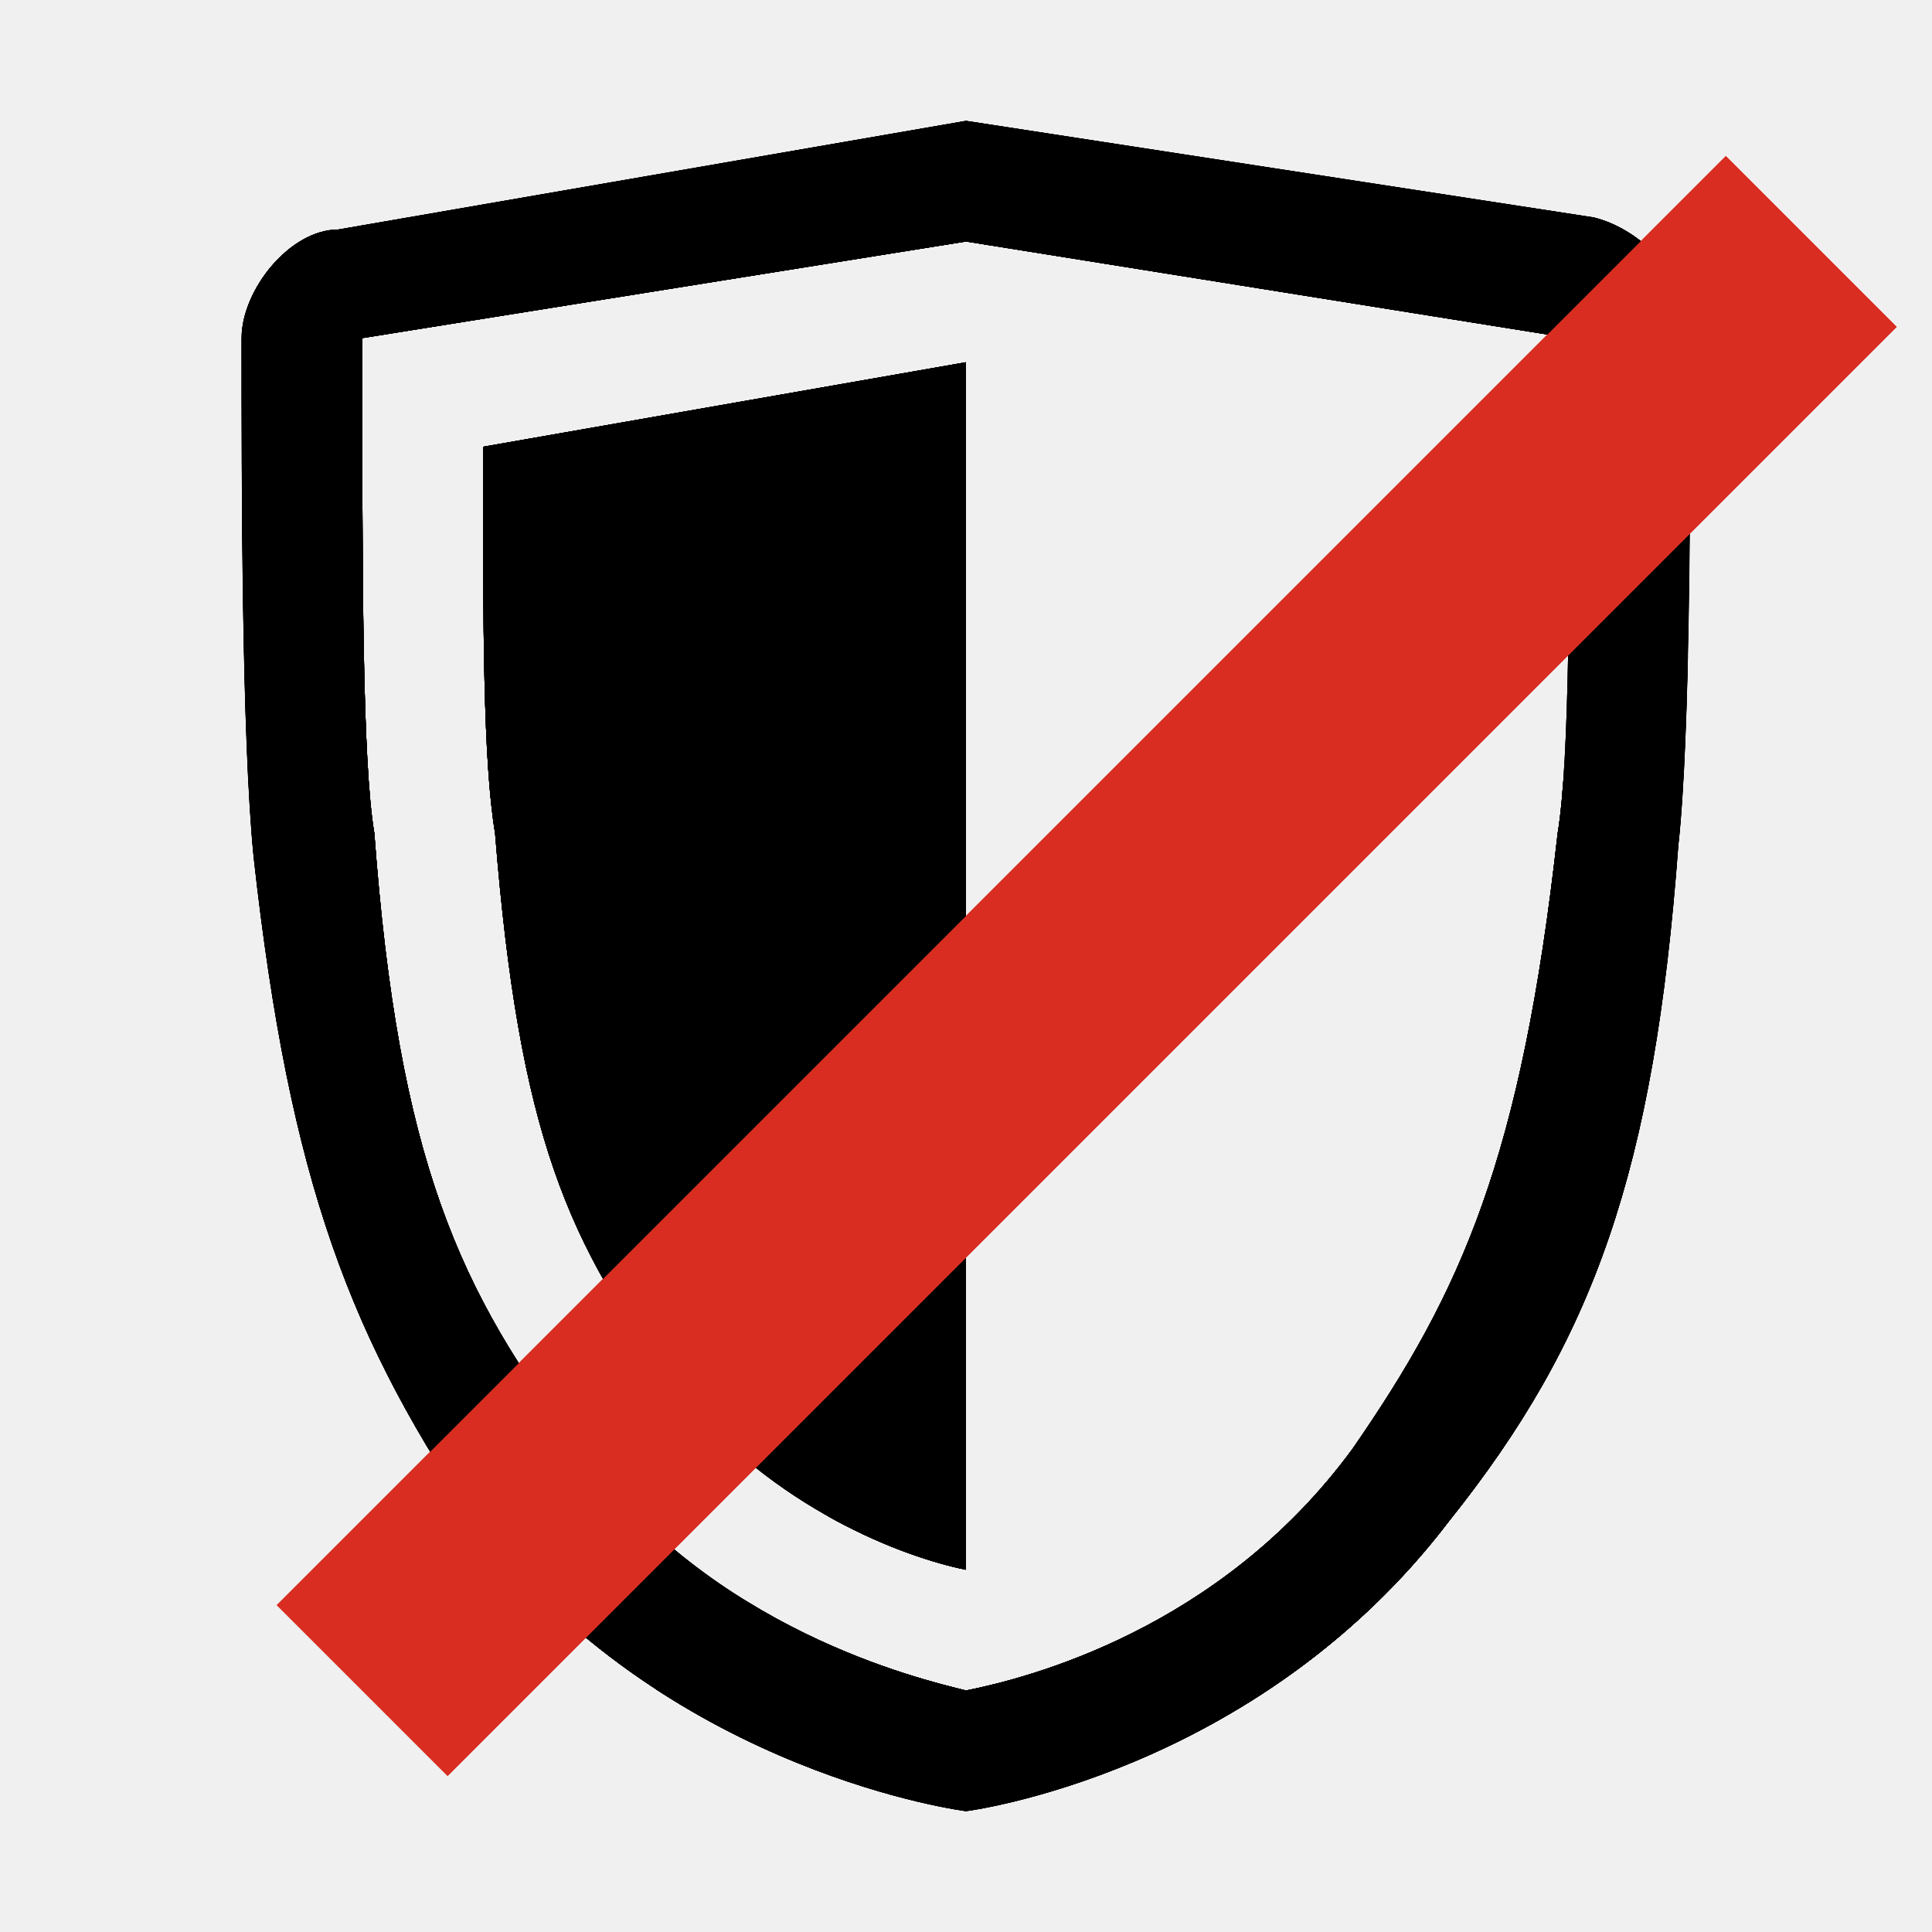
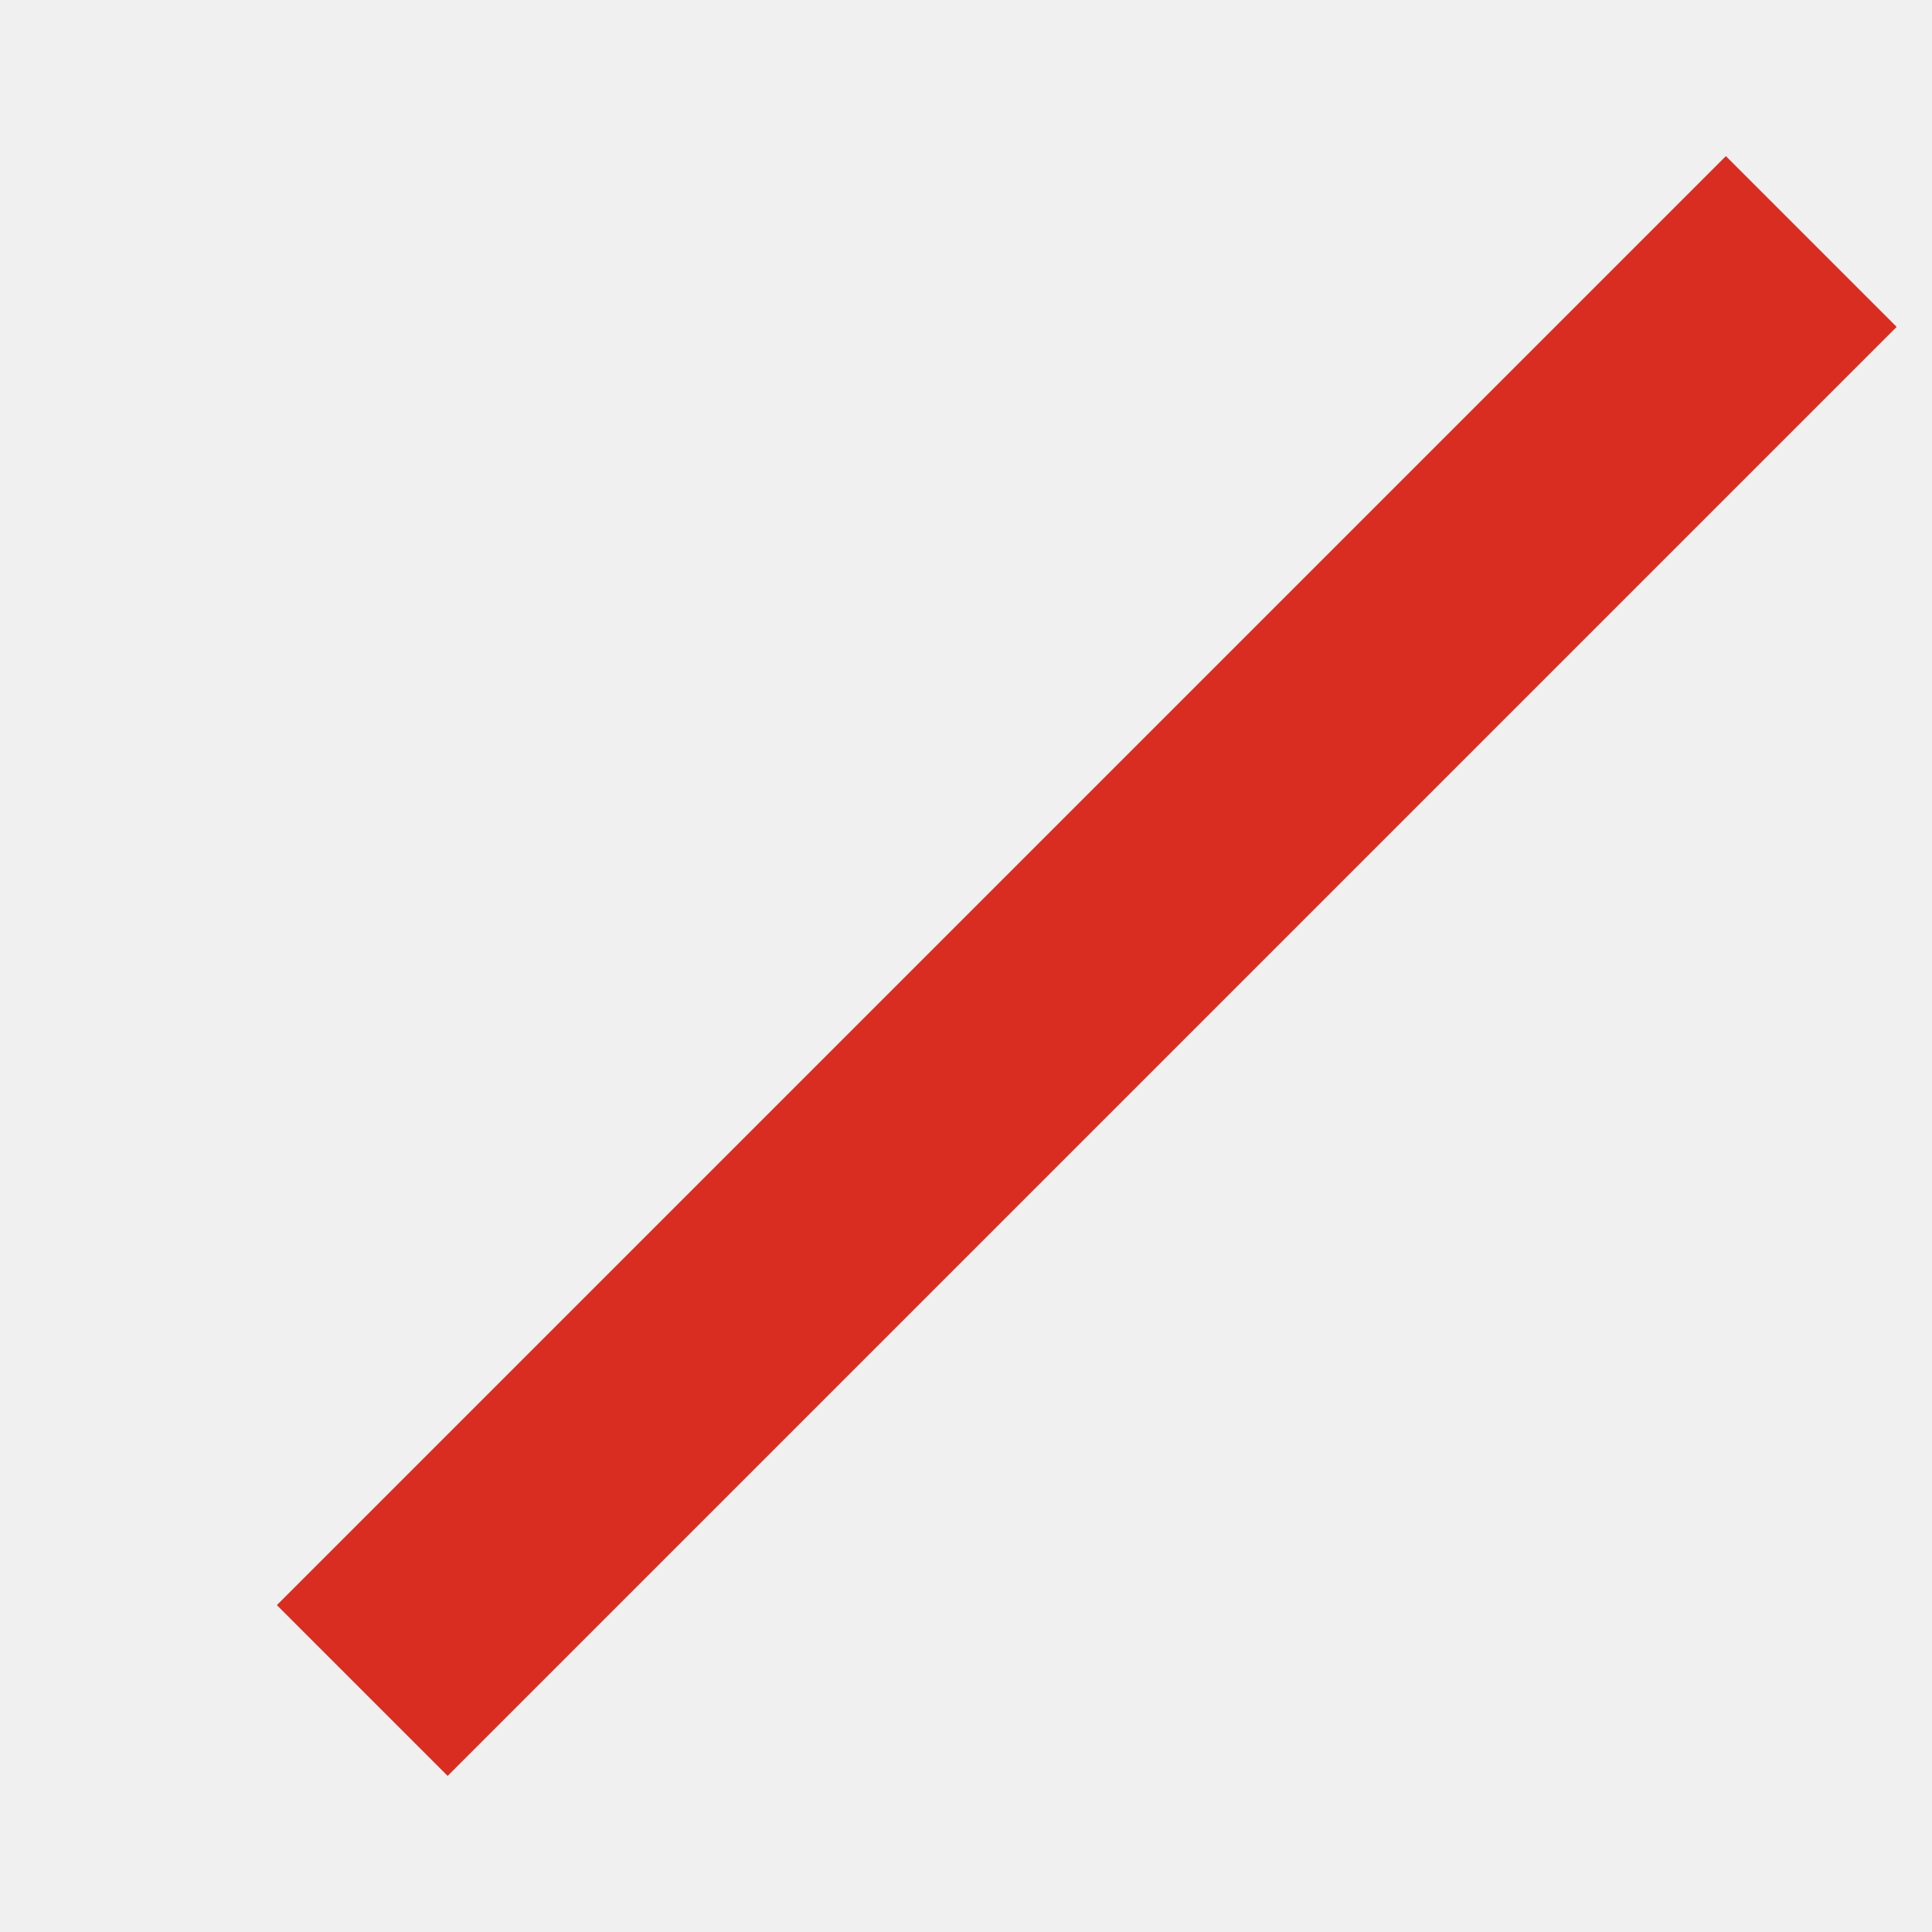
<svg xmlns="http://www.w3.org/2000/svg" xmlns:xlink="http://www.w3.org/1999/xlink" width="16" height="16" viewBox="0 0 16 16">
- #include ../icon-colors.inc.svg
  <style>
    g:not(:target) {
      display: none;
    }
  </style>
  <defs>
    <path id="shape-shield-outer" d="M8,1L2.8,1.9C2.4,1.9,2,2.4,2,2.8C2,4,2,6.1,2.1,7.1c0.3,2.7,0.8,4,1.9,5.6C5.6,14.7,8,15,8,15s2.4-0.3,4-2.4 c1.2-1.5,1.7-2.9,1.9-5.6C14,6.1,14,4,14,2.8c0-0.5-0.4-0.9-0.8-1L8,1L8,1z" />
    <path id="shape-shield-inner" d="M8,2l5,0.8c0,2,0,3.5-0.1,4.1c-0.3,2.7-0.8,3.8-1.7,5.1c-1.1,1.5-2.7,1.9-3.2,2c-0.4-0.1-2.1-0.5-3.2-2 c-1-1.3-1.5-2.4-1.7-5.1C3,6.3,3,4.8,3,2.8L8,2" />
    <path id="shape-shield-detail" d="M8,13c-0.5-0.1-1.6-0.5-2.4-1.5c-0.9-1.2-1.3-2.1-1.5-4.6C4,6.3,4,5.2,4,3.7L8,3 V13z" />
    <mask id="mask-shield-cutout">
      <rect width="16" height="16" fill="#000" />
      <use xlink:href="#shape-shield-outer" fill="#fff" />
      <use xlink:href="#shape-shield-inner" fill="#000" />
      <use xlink:href="#shape-shield-detail" fill="#fff" />
    </mask>
    <mask id="mask-shield-cutout-disabled">
      <rect width="16" height="16" fill="#000" />
      <use xlink:href="#shape-shield-outer" fill="#fff" />
      <use xlink:href="#shape-shield-inner" fill="#000" />
      <use xlink:href="#shape-shield-detail" fill="#fff" />
      <line x1="3" y1="15" x2="15" y2="3" stroke="#000" stroke-width="2" />
    </mask>
    <line id="strike-through-red" x1="3" y1="14" x2="15" y2="2" stroke="#d92d21" stroke-width="2" />
  </defs>
  <g id="enabled">
-     <use class="fieldtext" xlink:href="#shape-shield-outer" mask="url(#mask-shield-cutout)" />
-   </g>
-   <g id="enabled-black">
-     <use class="black" xlink:href="#shape-shield-outer" mask="url(#mask-shield-cutout)" />
-   </g>
-   <g id="enabled-white">
-     <use class="white" xlink:href="#shape-shield-outer" mask="url(#mask-shield-cutout)" />
+     <use fill="context-fill" xlink:href="#shape-shield-outer" mask="url(#mask-shield-cutout)" />
  </g>
  <g id="disabled">
-     <use class="fieldtext" xlink:href="#shape-shield-outer" mask="url(#mask-shield-cutout-disabled)" />
-     <use xlink:href="#strike-through-red" />
-   </g>
-   <g id="disabled-black">
-     <use class="black" xlink:href="#shape-shield-outer" mask="url(#mask-shield-cutout-disabled)" />
-     <use xlink:href="#strike-through-red" />
-   </g>
-   <g id="disabled-white">
-     <use class="white" xlink:href="#shape-shield-outer" mask="url(#mask-shield-cutout-disabled)" />
+     <use fill="context-fill" xlink:href="#shape-shield-outer" mask="url(#mask-shield-cutout-disabled)" />
    <use xlink:href="#strike-through-red" />
  </g>
</svg>
